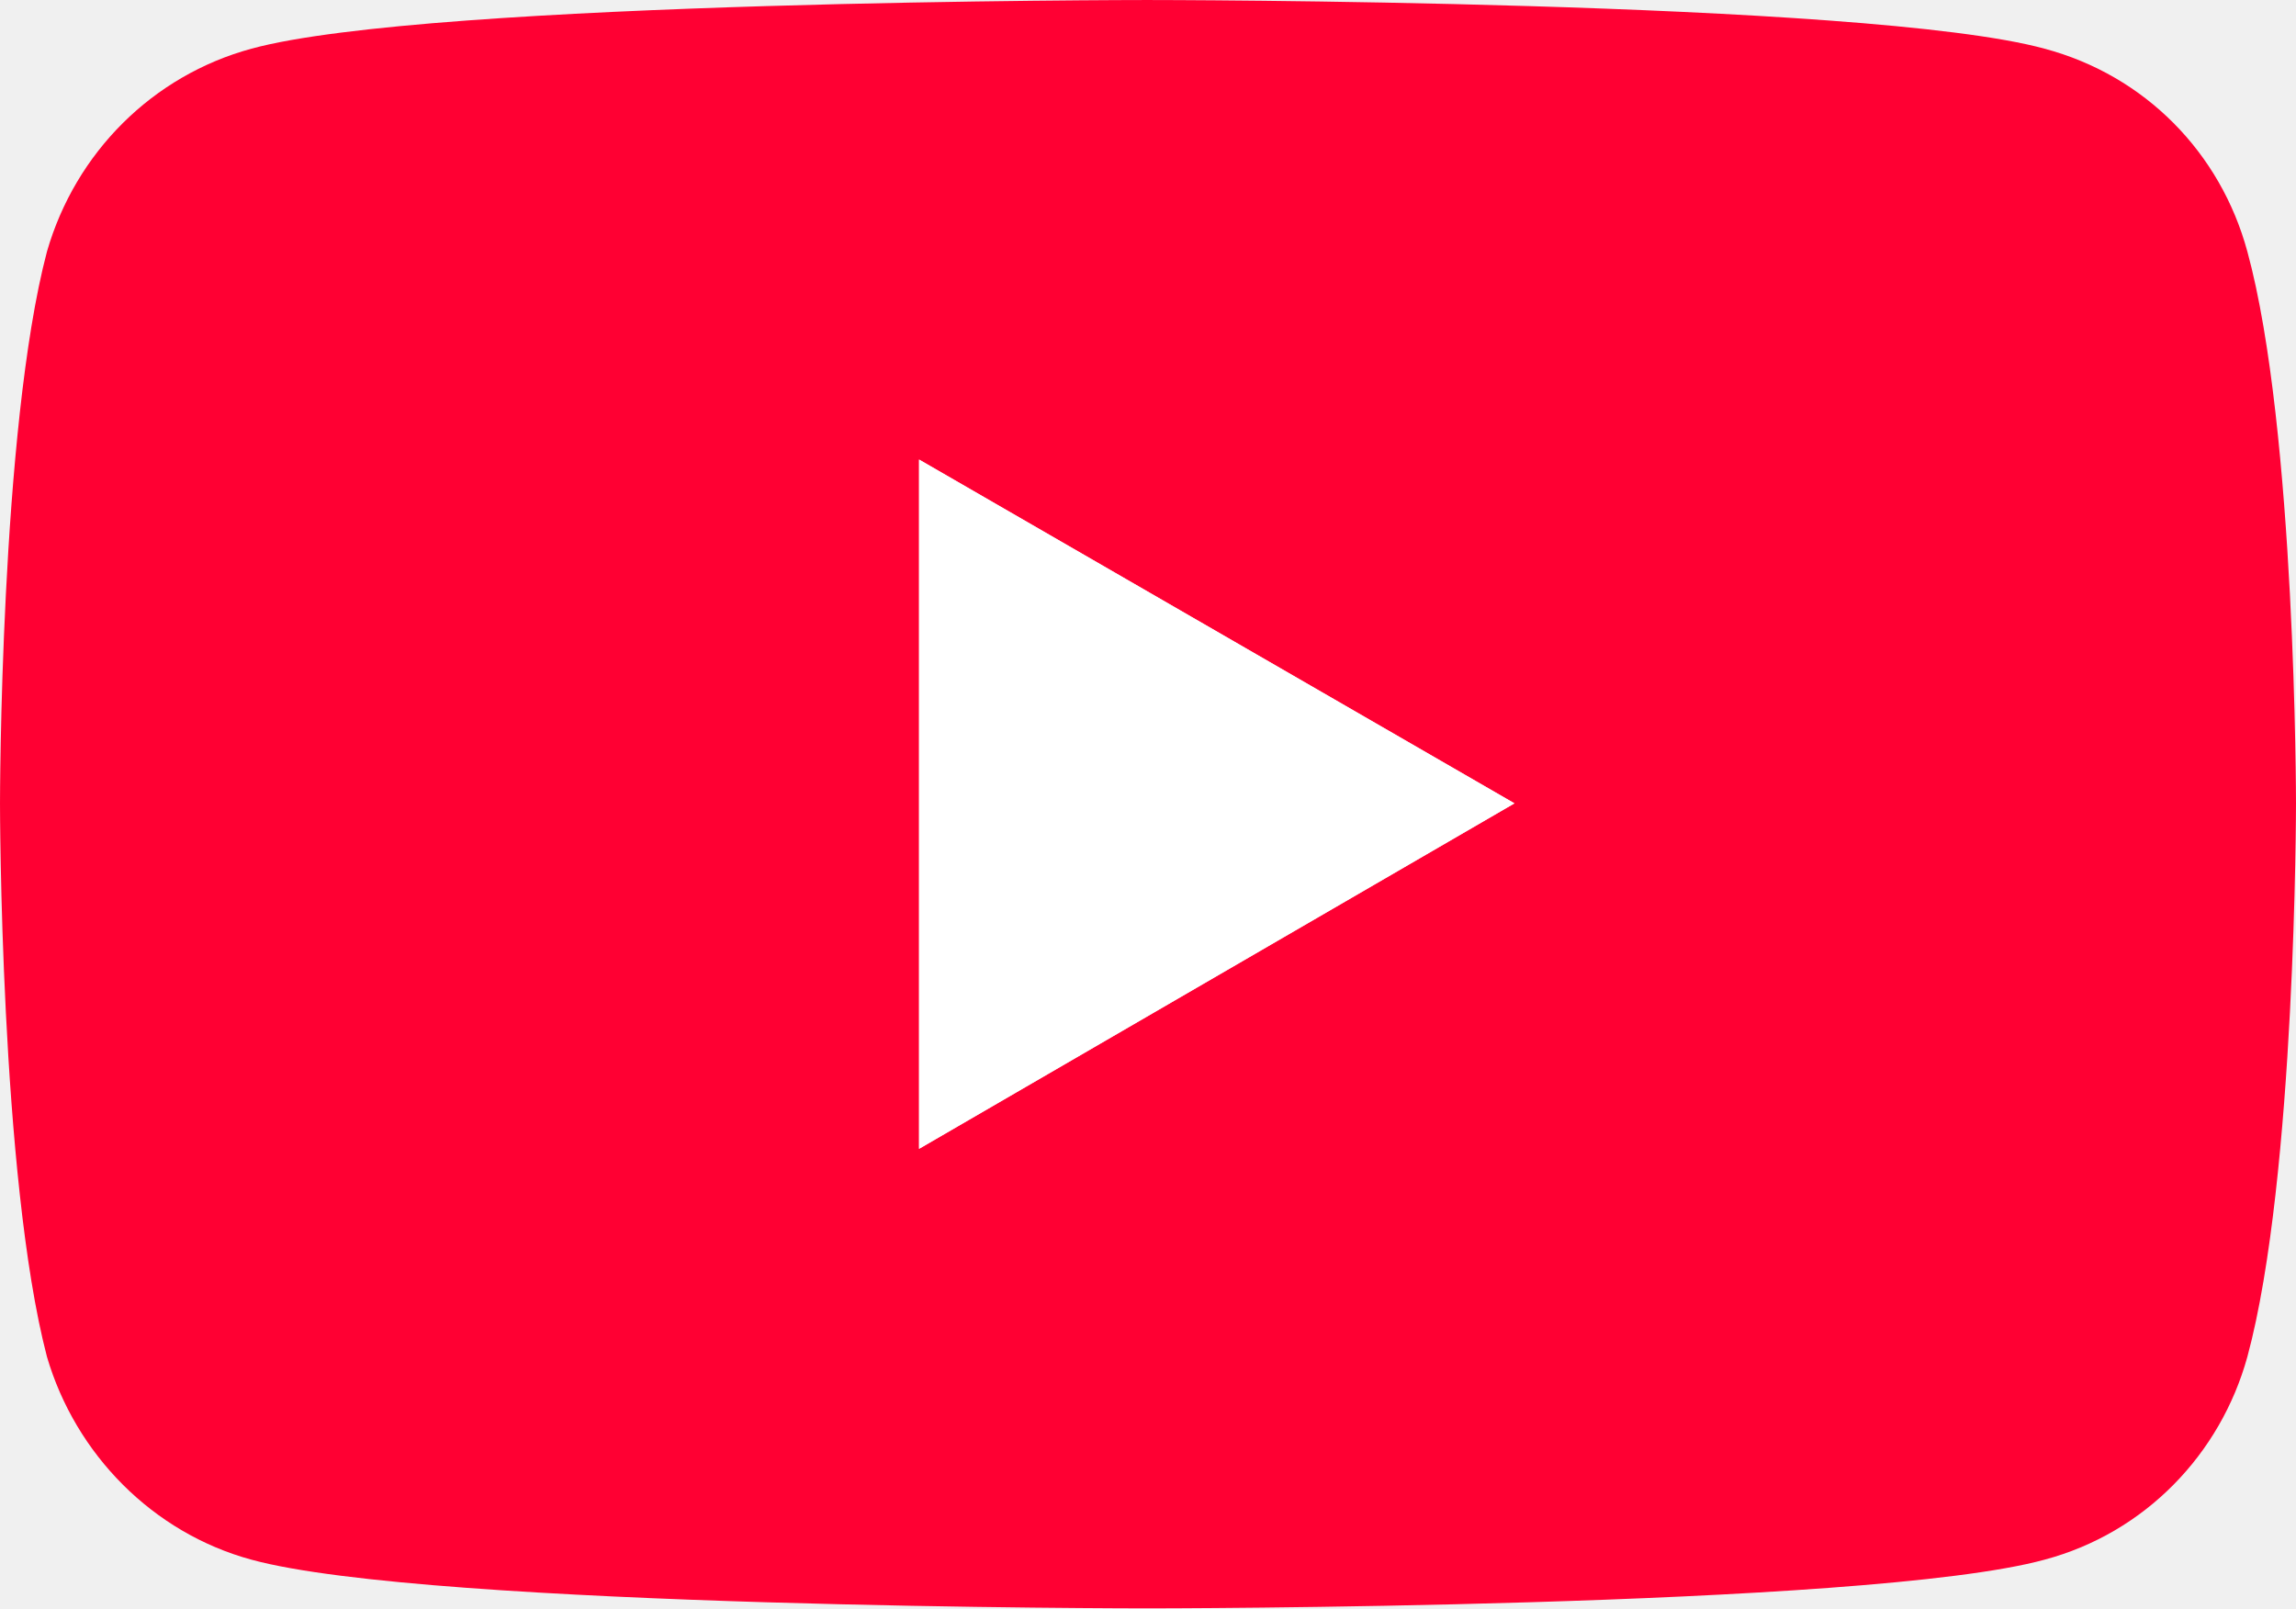
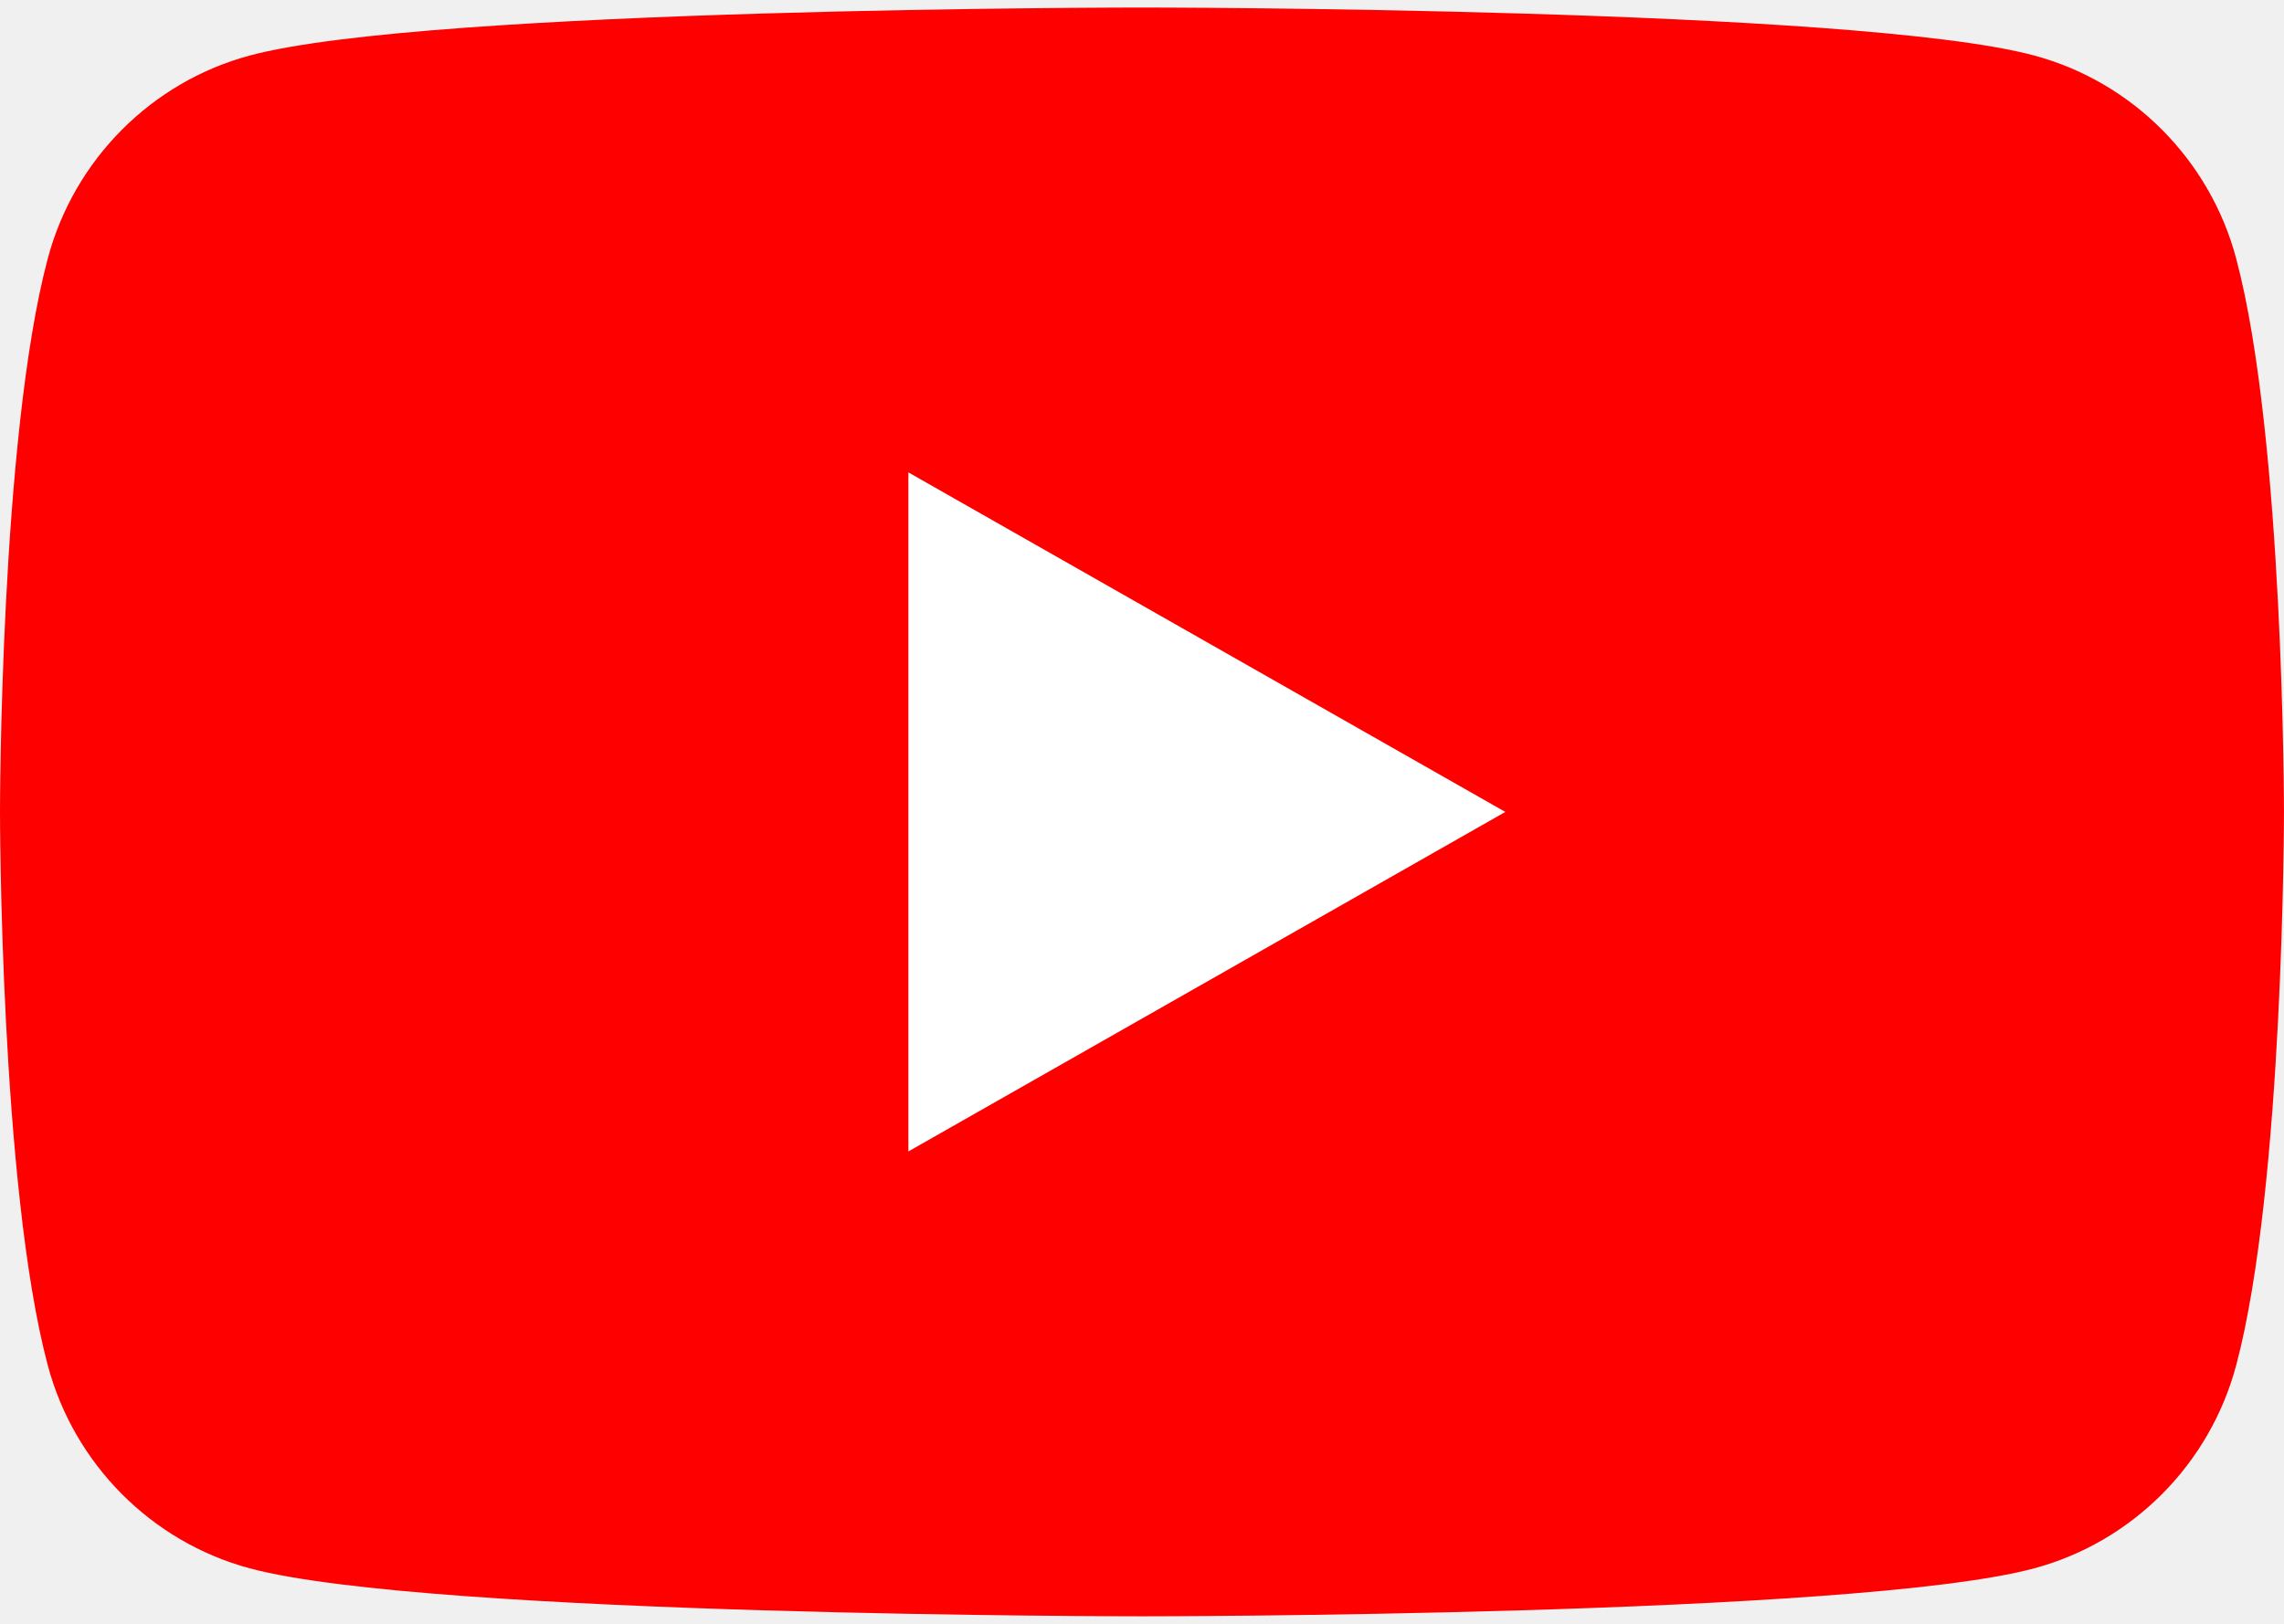
- <svg xmlns="http://www.w3.org/2000/svg" viewBox="102.827 119.046 396.533 277.776" width="39.97" height="28">
-   <path fill="#FF0033" transform="matrix(1 0 0 -1 261.5556 317.457)" d="M0 0L102.827 59.668L0 119.046ZM-115.28 -70.965C-132.37 -66.33 -145.694 -52.717 -150.618 -35.917C-158.728 -4.924 -158.728 59.668 -158.728 59.668C-158.728 59.668 -158.728 124.26 -150.618 154.963C-145.694 172.052 -132.37 185.377 -115.28 190.011C-84.577 198.411 39.393 198.411 39.393 198.411C39.393 198.411 163.653 198.411 194.357 190.011C211.736 185.377 224.77 172.052 229.405 154.963C237.804 124.26 237.804 59.668 237.804 59.668C237.804 59.668 237.804 -4.924 229.405 -35.917C224.77 -52.717 211.736 -66.33 194.357 -70.965C163.653 -79.365 39.393 -79.365 39.393 -79.365C39.393 -79.365 -84.577 -79.365 -115.28 -70.965" />
-   <path fill="#FFFFFF" transform="matrix(1 0 0 -1 261.5556 317.457)" d="M0 0L102.827 59.668L0 119.046Z" />
+ <svg xmlns="http://www.w3.org/2000/svg" viewBox="0 0 234.67 165.33" height="32" width="45">
+   <path d="M229.763 25.817c-2.699-10.162-10.65-18.165-20.748-20.881C190.716 0 117.333 0 117.333 0S43.951 0 25.651 4.936C15.553 7.652 7.6 15.655 4.903 25.817 0 44.236 0 82.667 0 82.667s0 38.429 4.903 56.85C7.6 149.68 15.553 157.681 25.65 160.4c18.3 4.934 91.682 4.934 91.682 4.934s73.383 0 91.682-4.934c10.098-2.718 18.049-10.72 20.748-20.882 4.904-18.421 4.904-56.85 4.904-56.85s0-38.431-4.904-56.85" fill="red" />
+   <path d="M93.333 117.559l61.333-34.89-61.333-34.894z" fill="#fff" />
</svg>
